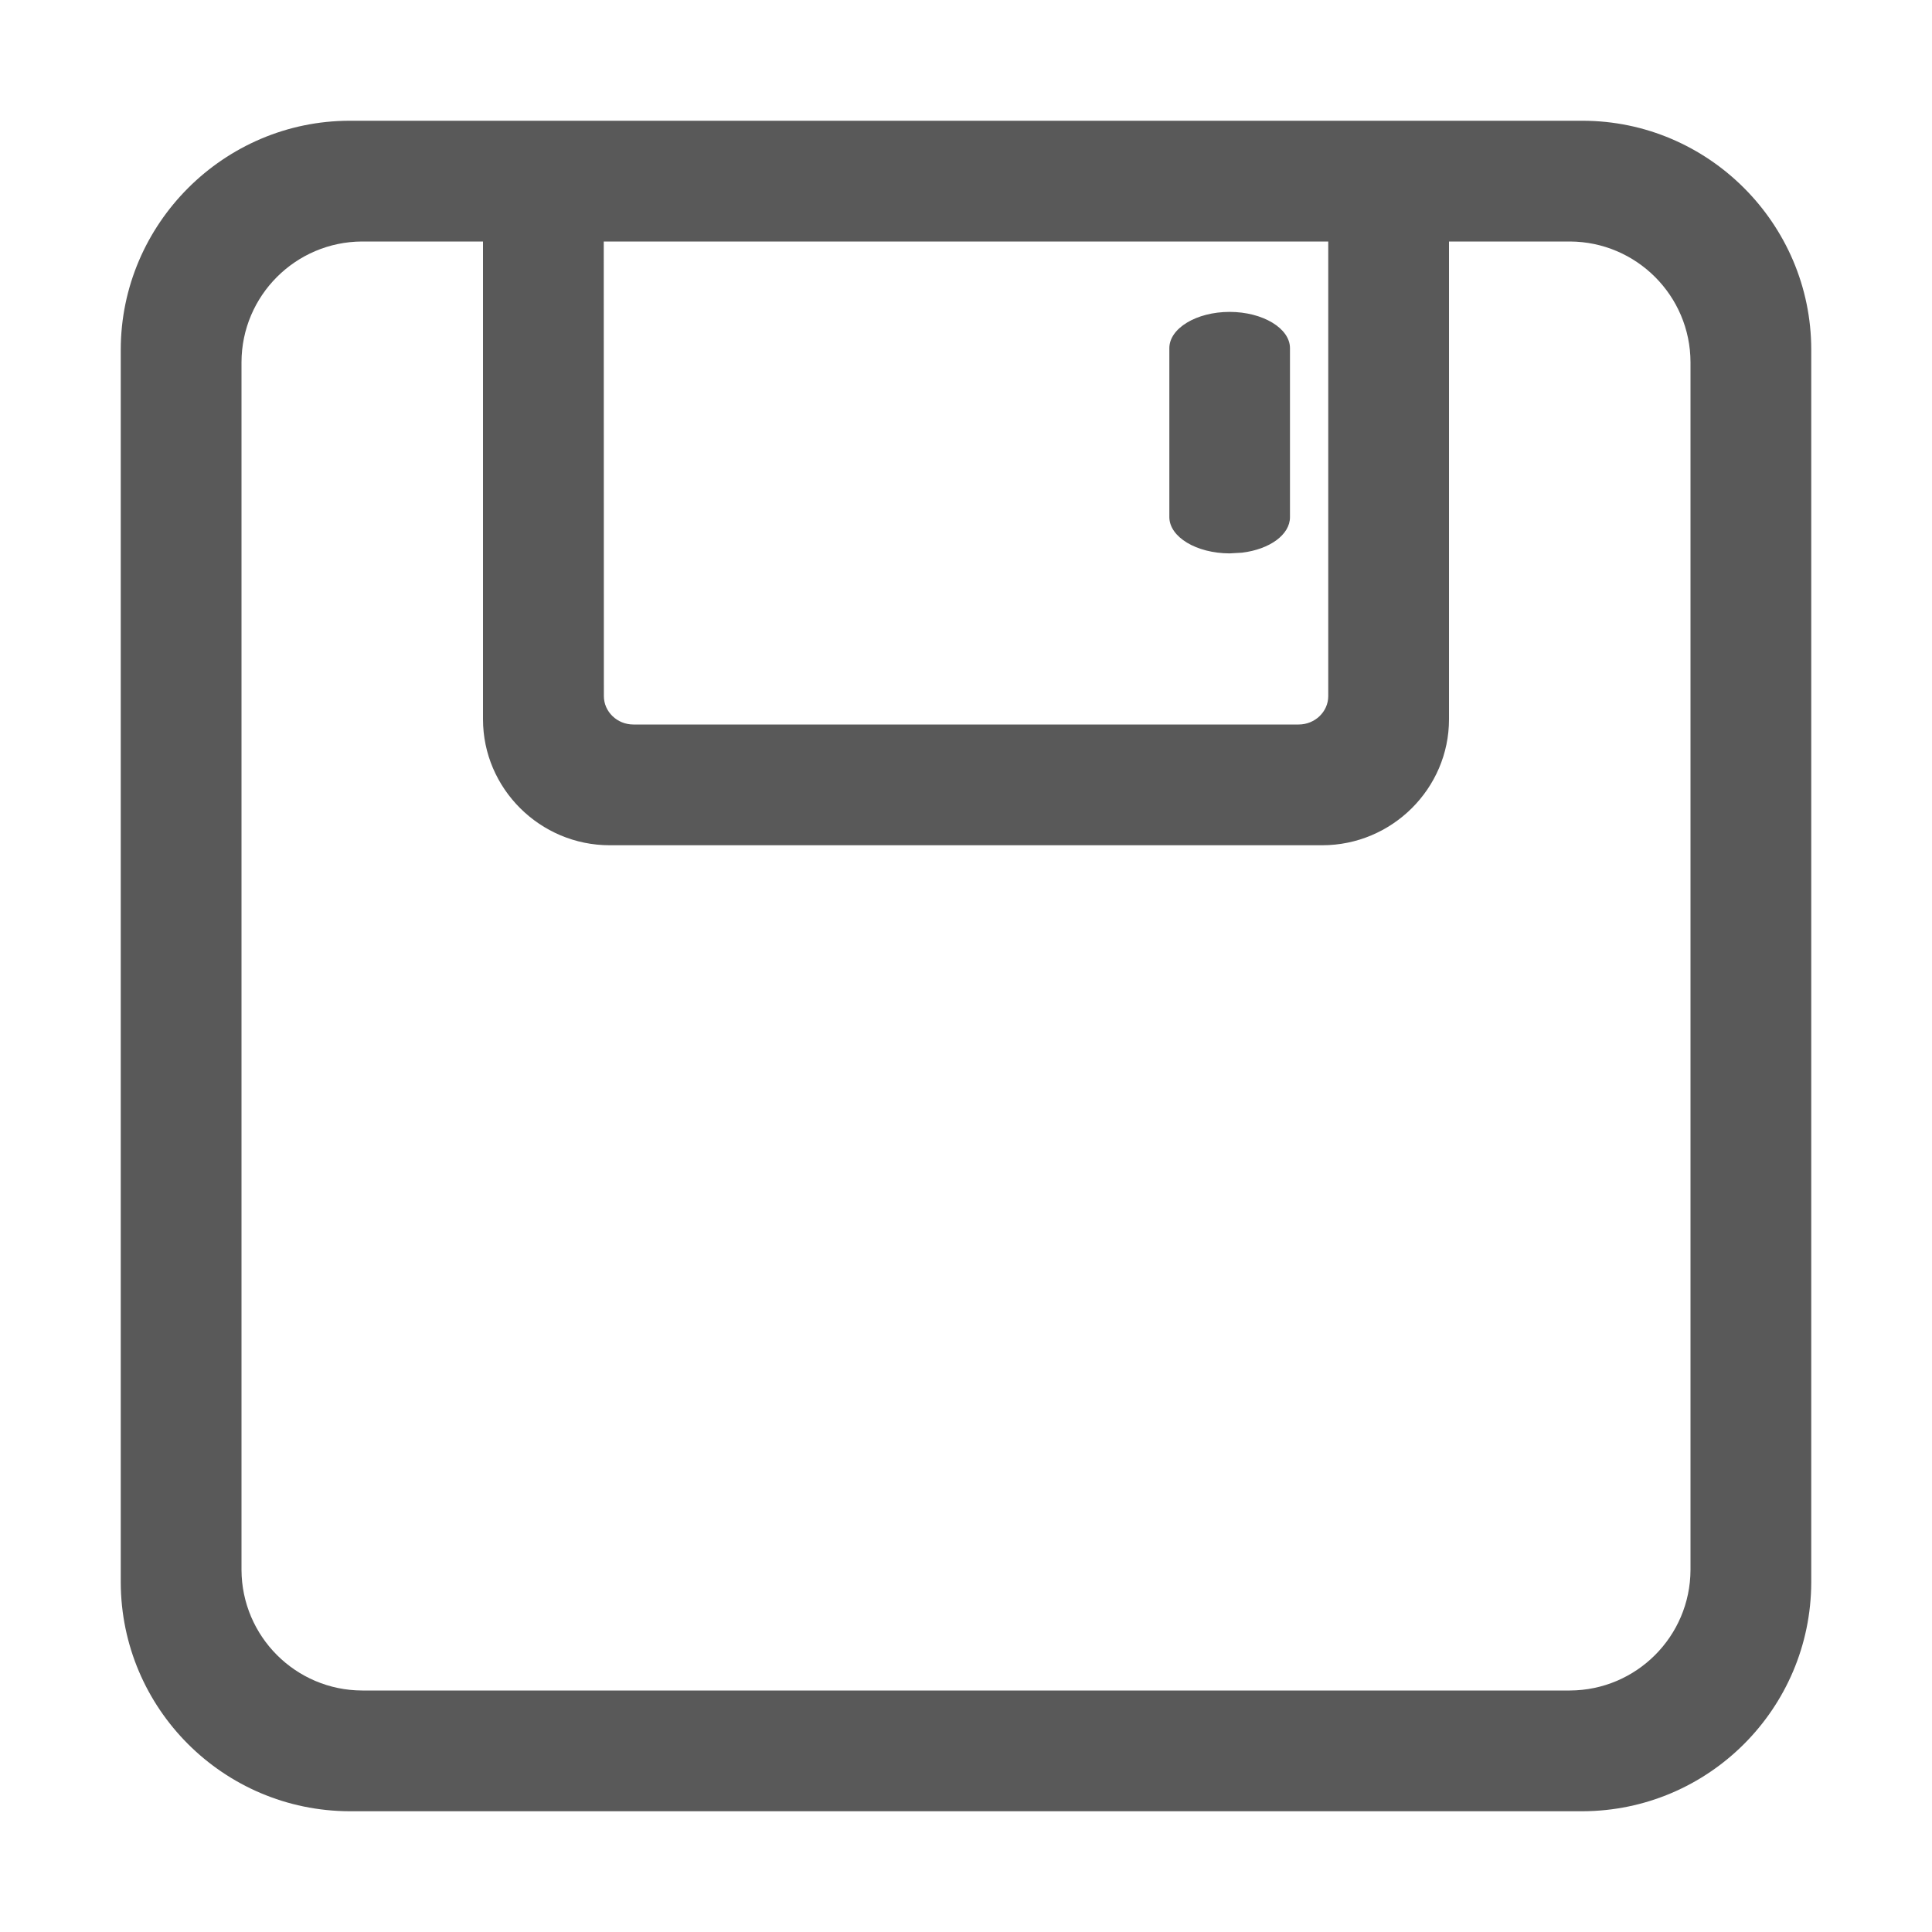
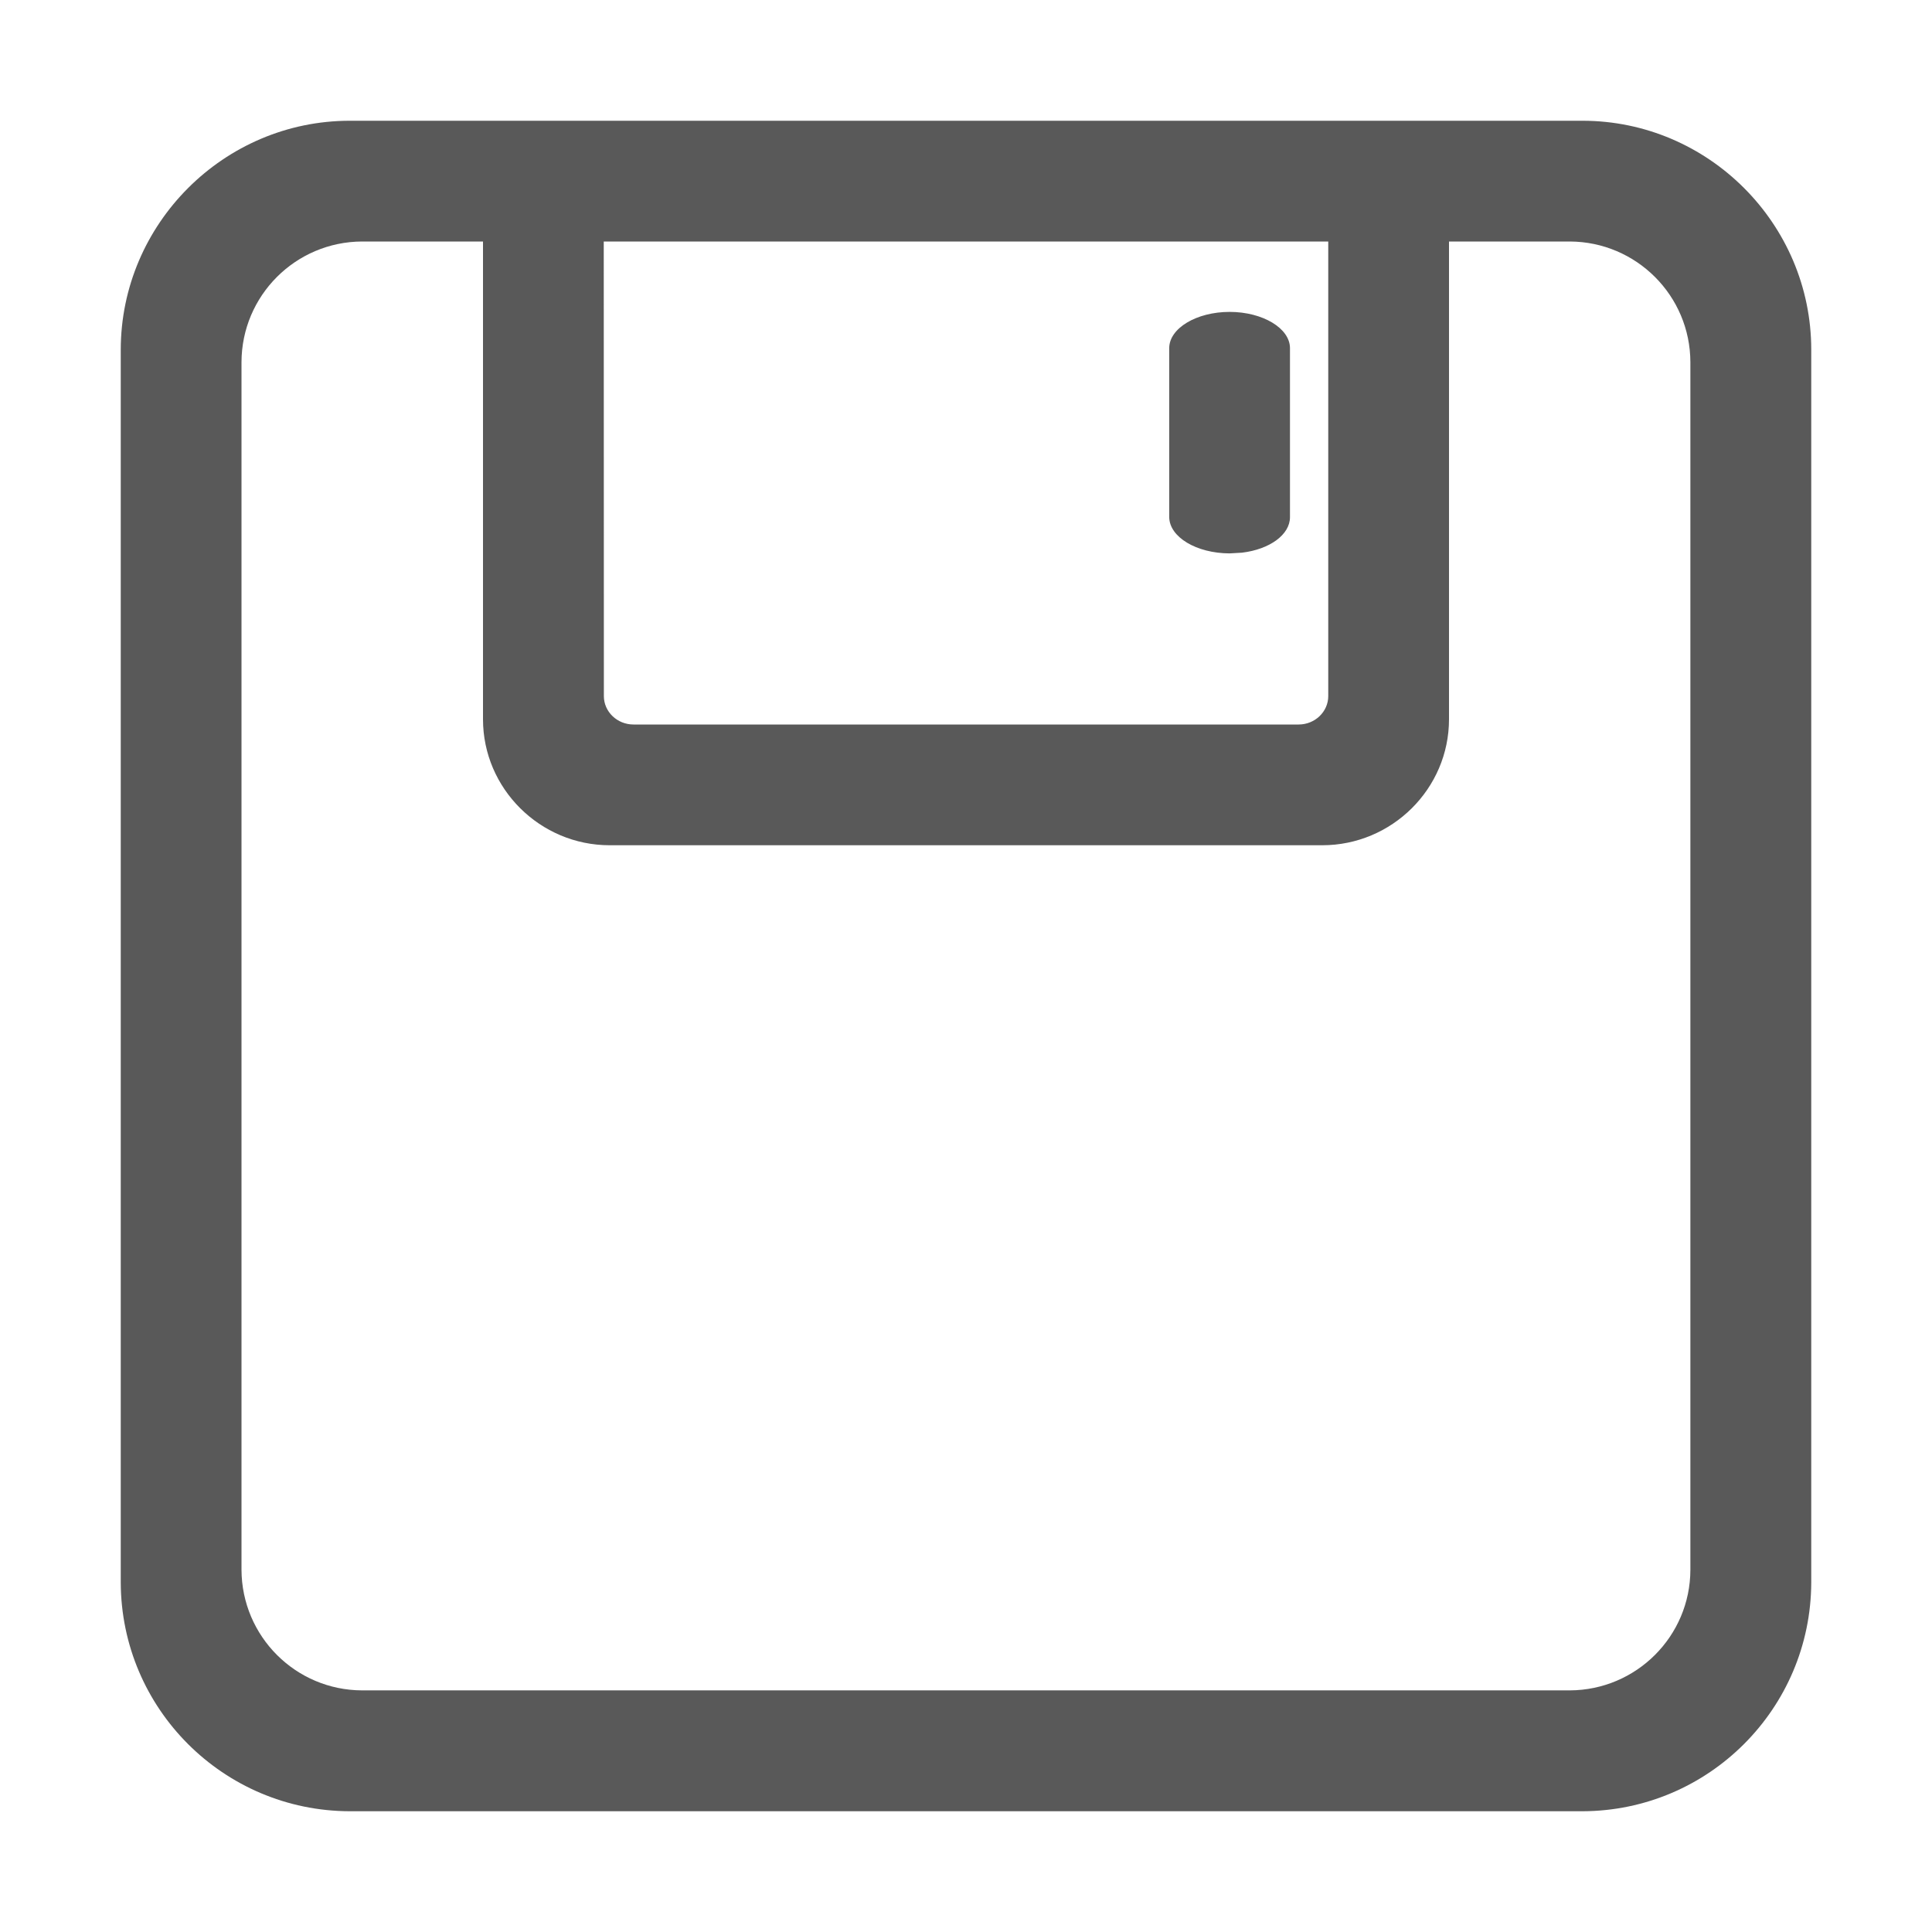
- <svg xmlns="http://www.w3.org/2000/svg" width="16px" height="16px" viewBox="0 0 16 16" version="1.1">
-   <g id="页面-1" stroke="none" stroke-width="1" fill="none" fill-rule="evenodd">
-     <g id="系统设计规范" transform="translate(-685, -5253)" fill-rule="nonzero">
-       <g id="preserve" transform="translate(685, 5253)">
-         <rect id="矩形" fill="#000000" opacity="0" x="0" y="0" width="15.984" height="16" />
-         <path d="M13.105,1 C14.147,1 15,1.853 15,2.896 L15,13.105 C14.997,14.15 14.15,14.997 13.105,15 L2.896,15 C1.85,14.997 1.003,14.15 1,13.105 L1,2.896 C1.001,1.853 1.855,1 2.897,1 L13.105,1 Z M13.001,2 L12,2 L12,5.957 C12,6.53 11.528,7 10.95,7 L5.049,7 C4.472,7 4,6.53 4,5.957 L4,2 L2.999,2 C2.448,2.002 2.001,2.449 2,3 L2,13.001 C2.002,13.552 2.449,13.999 3,14 L13.001,14 C13.552,13.998 13.998,13.552 14,13.001 L14,3 C13.999,2.449 13.552,2.002 13.001,2 Z M11,2 L5,2 L5.001,5.765 C5.001,5.894 5.111,6 5.245,6 L10.755,6 C10.89,6 11,5.894 11,5.765 L11,2 Z M10.183,2.583 C10.458,2.583 10.683,2.719 10.683,2.883 L10.683,4.283 C10.683,4.427 10.517,4.549 10.286,4.577 L10.183,4.583 C9.908,4.582 9.685,4.448 9.684,4.283 L9.684,2.883 C9.684,2.719 9.908,2.583 10.183,2.583 Z" id="形状" fill="#595959" />
-       </g>
-     </g>
+ <svg xmlns="http://www.w3.org/2000/svg" height="16" viewBox="0 0 16 16" width="16">
+   <g fill="none">
+     <path d="m0 0h15.984v16h-15.984z" fill="#000" opacity="0" />
+     <path d="m13.105 1c1.042 0 1.895.853 1.895 1.896v10.209c-.003 1.045-.85 1.892-1.895 1.895h-10.209c-1.046-.003-1.893-.85-1.896-1.895v-10.209c.001-1.043.855-1.896 1.897-1.896zm-.104 1h-1.001v3.957c0 .574-.472 1.043-1.05 1.043h-5.901c-.577 0-1.049-.47-1.049-1.043v-3.957h-1.001c-.552.002-.998.449-.999 1v10c.002.552.449.998 1.0.999h10c.551-.002.998-.448.999-.999v-10c-.001-.552-.448-.998-.999-1zm-2.001 0h-6l.001 3.765c0 .129.11.235.245.235h5.509c.135 0 .245-.106.245-.235zm-.817.583c.275 0 .5.136.5.3v1.4c0 .144-.166.266-.397.294l-.103.006c-.275-.001-.498-.135-.5-.3v-1.4c0-.164.225-.3.5-.3z" fill="#595959" />
  </g>
</svg>
